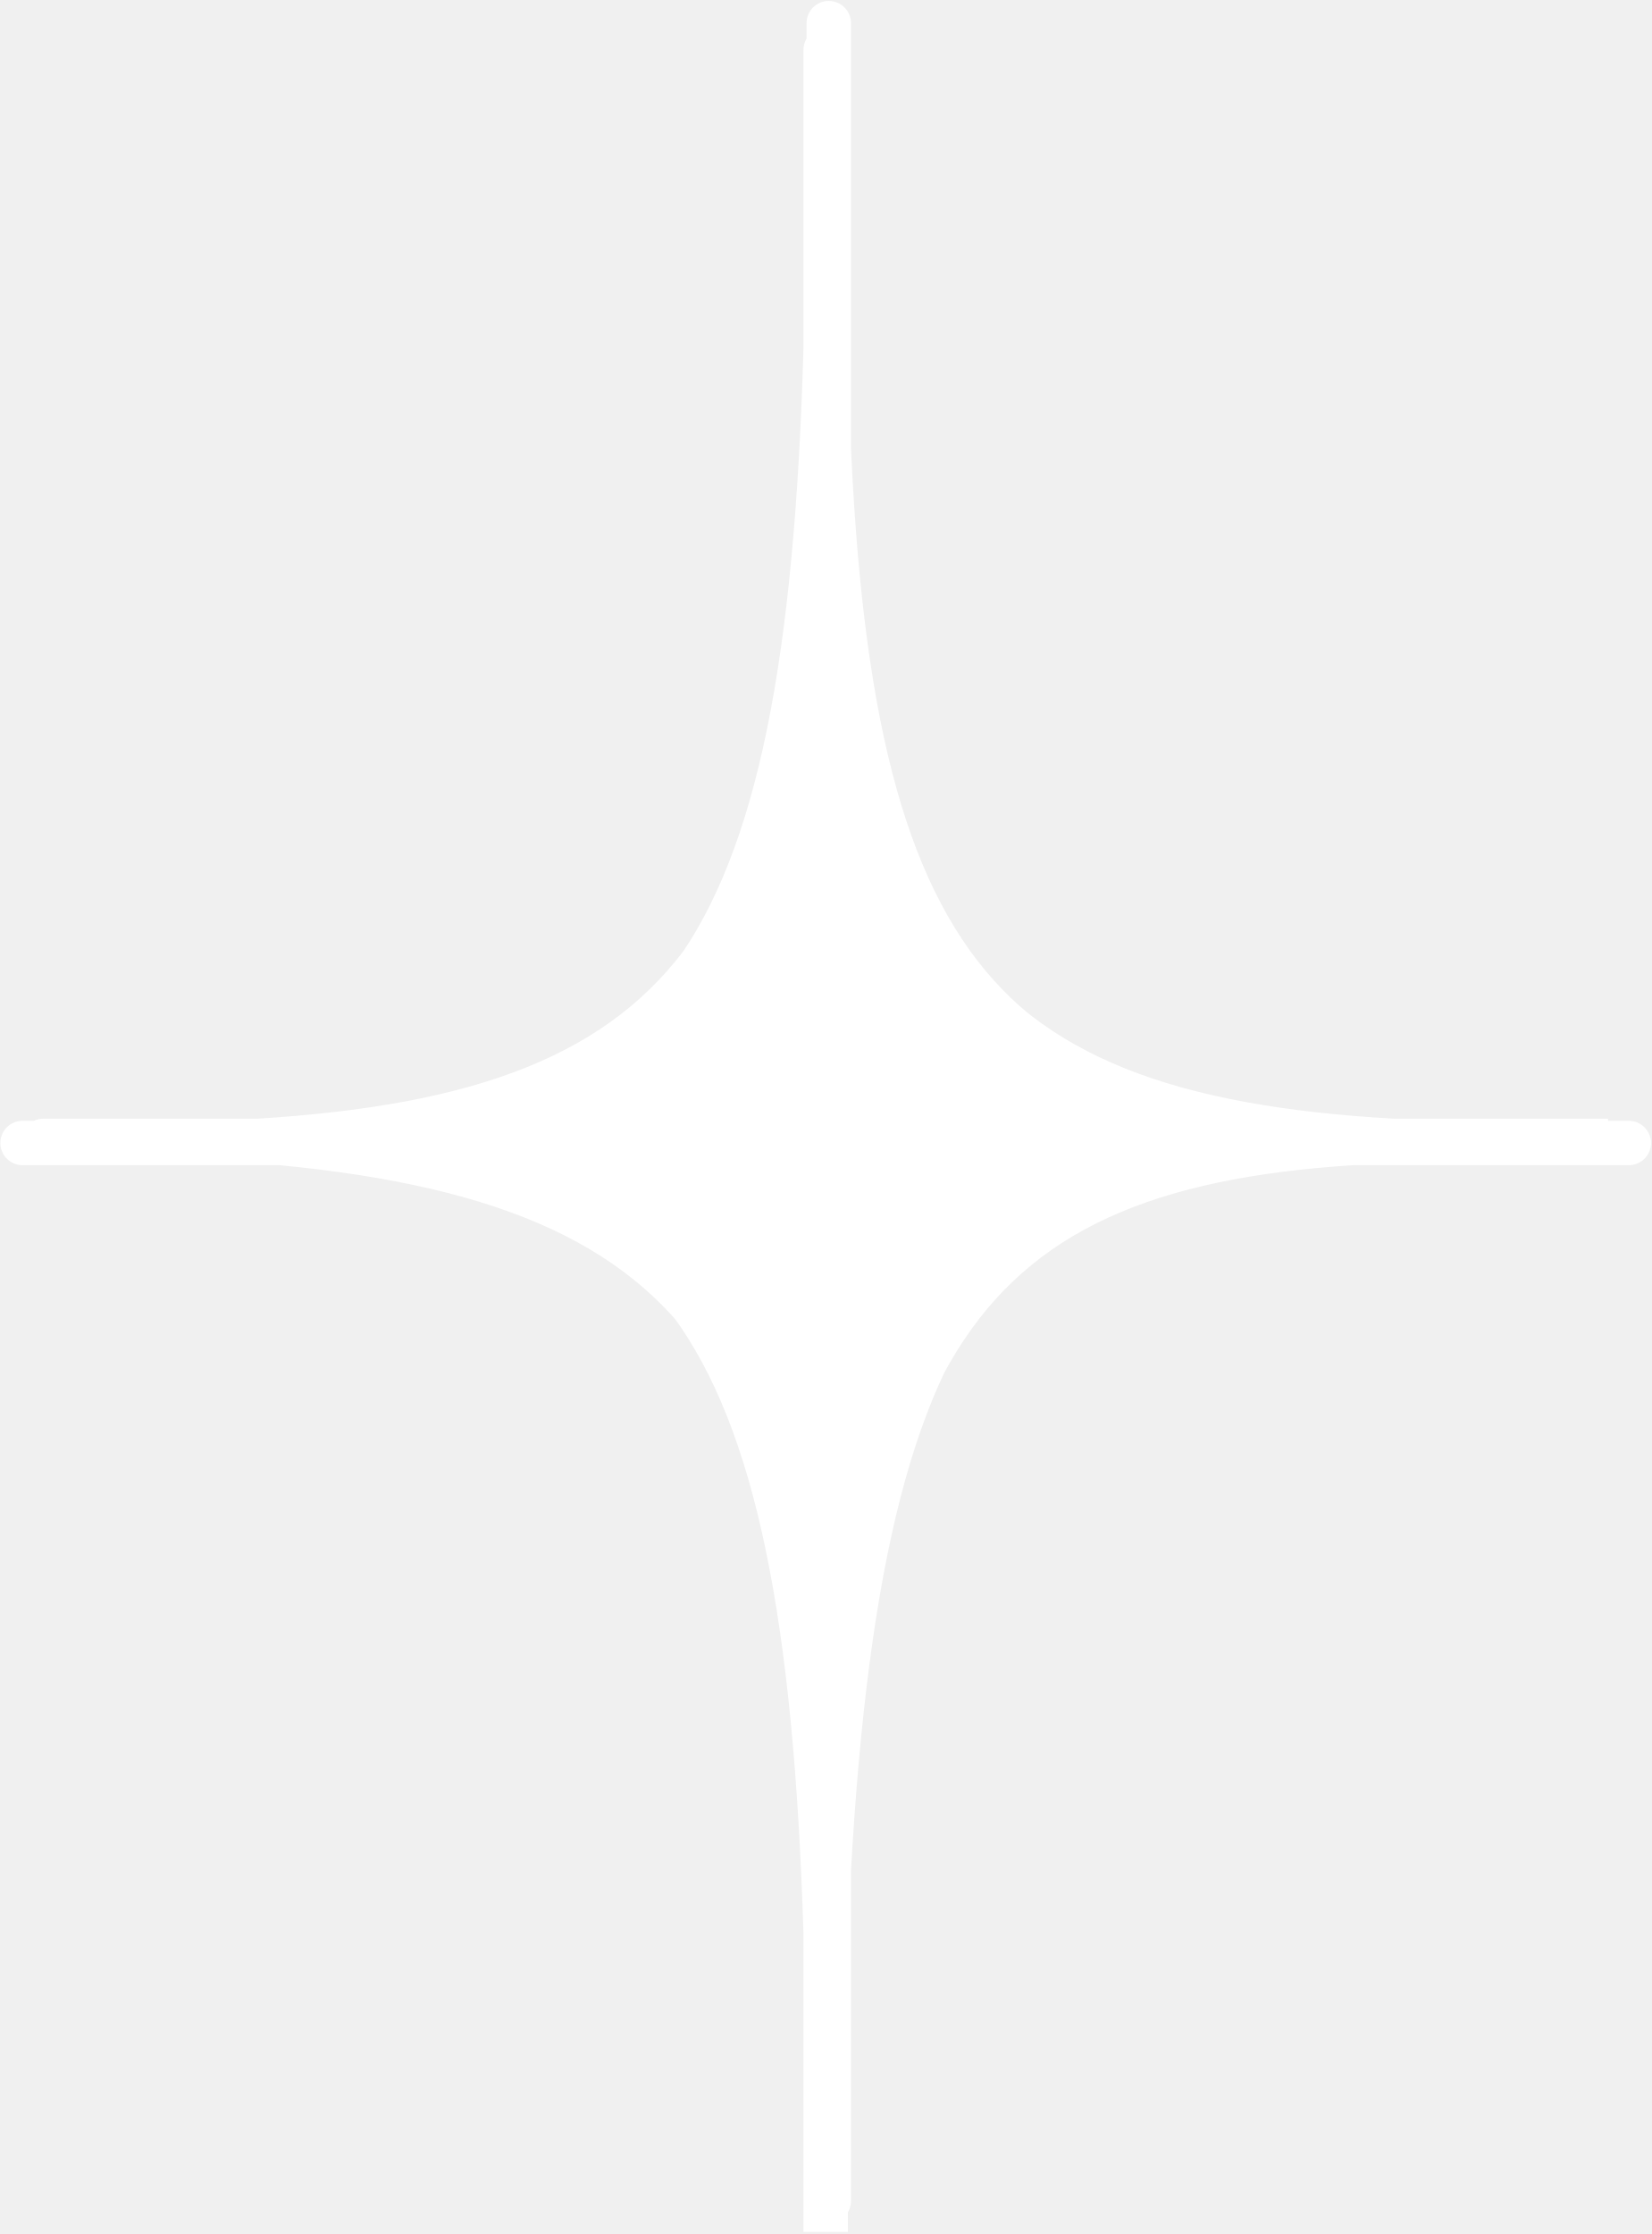
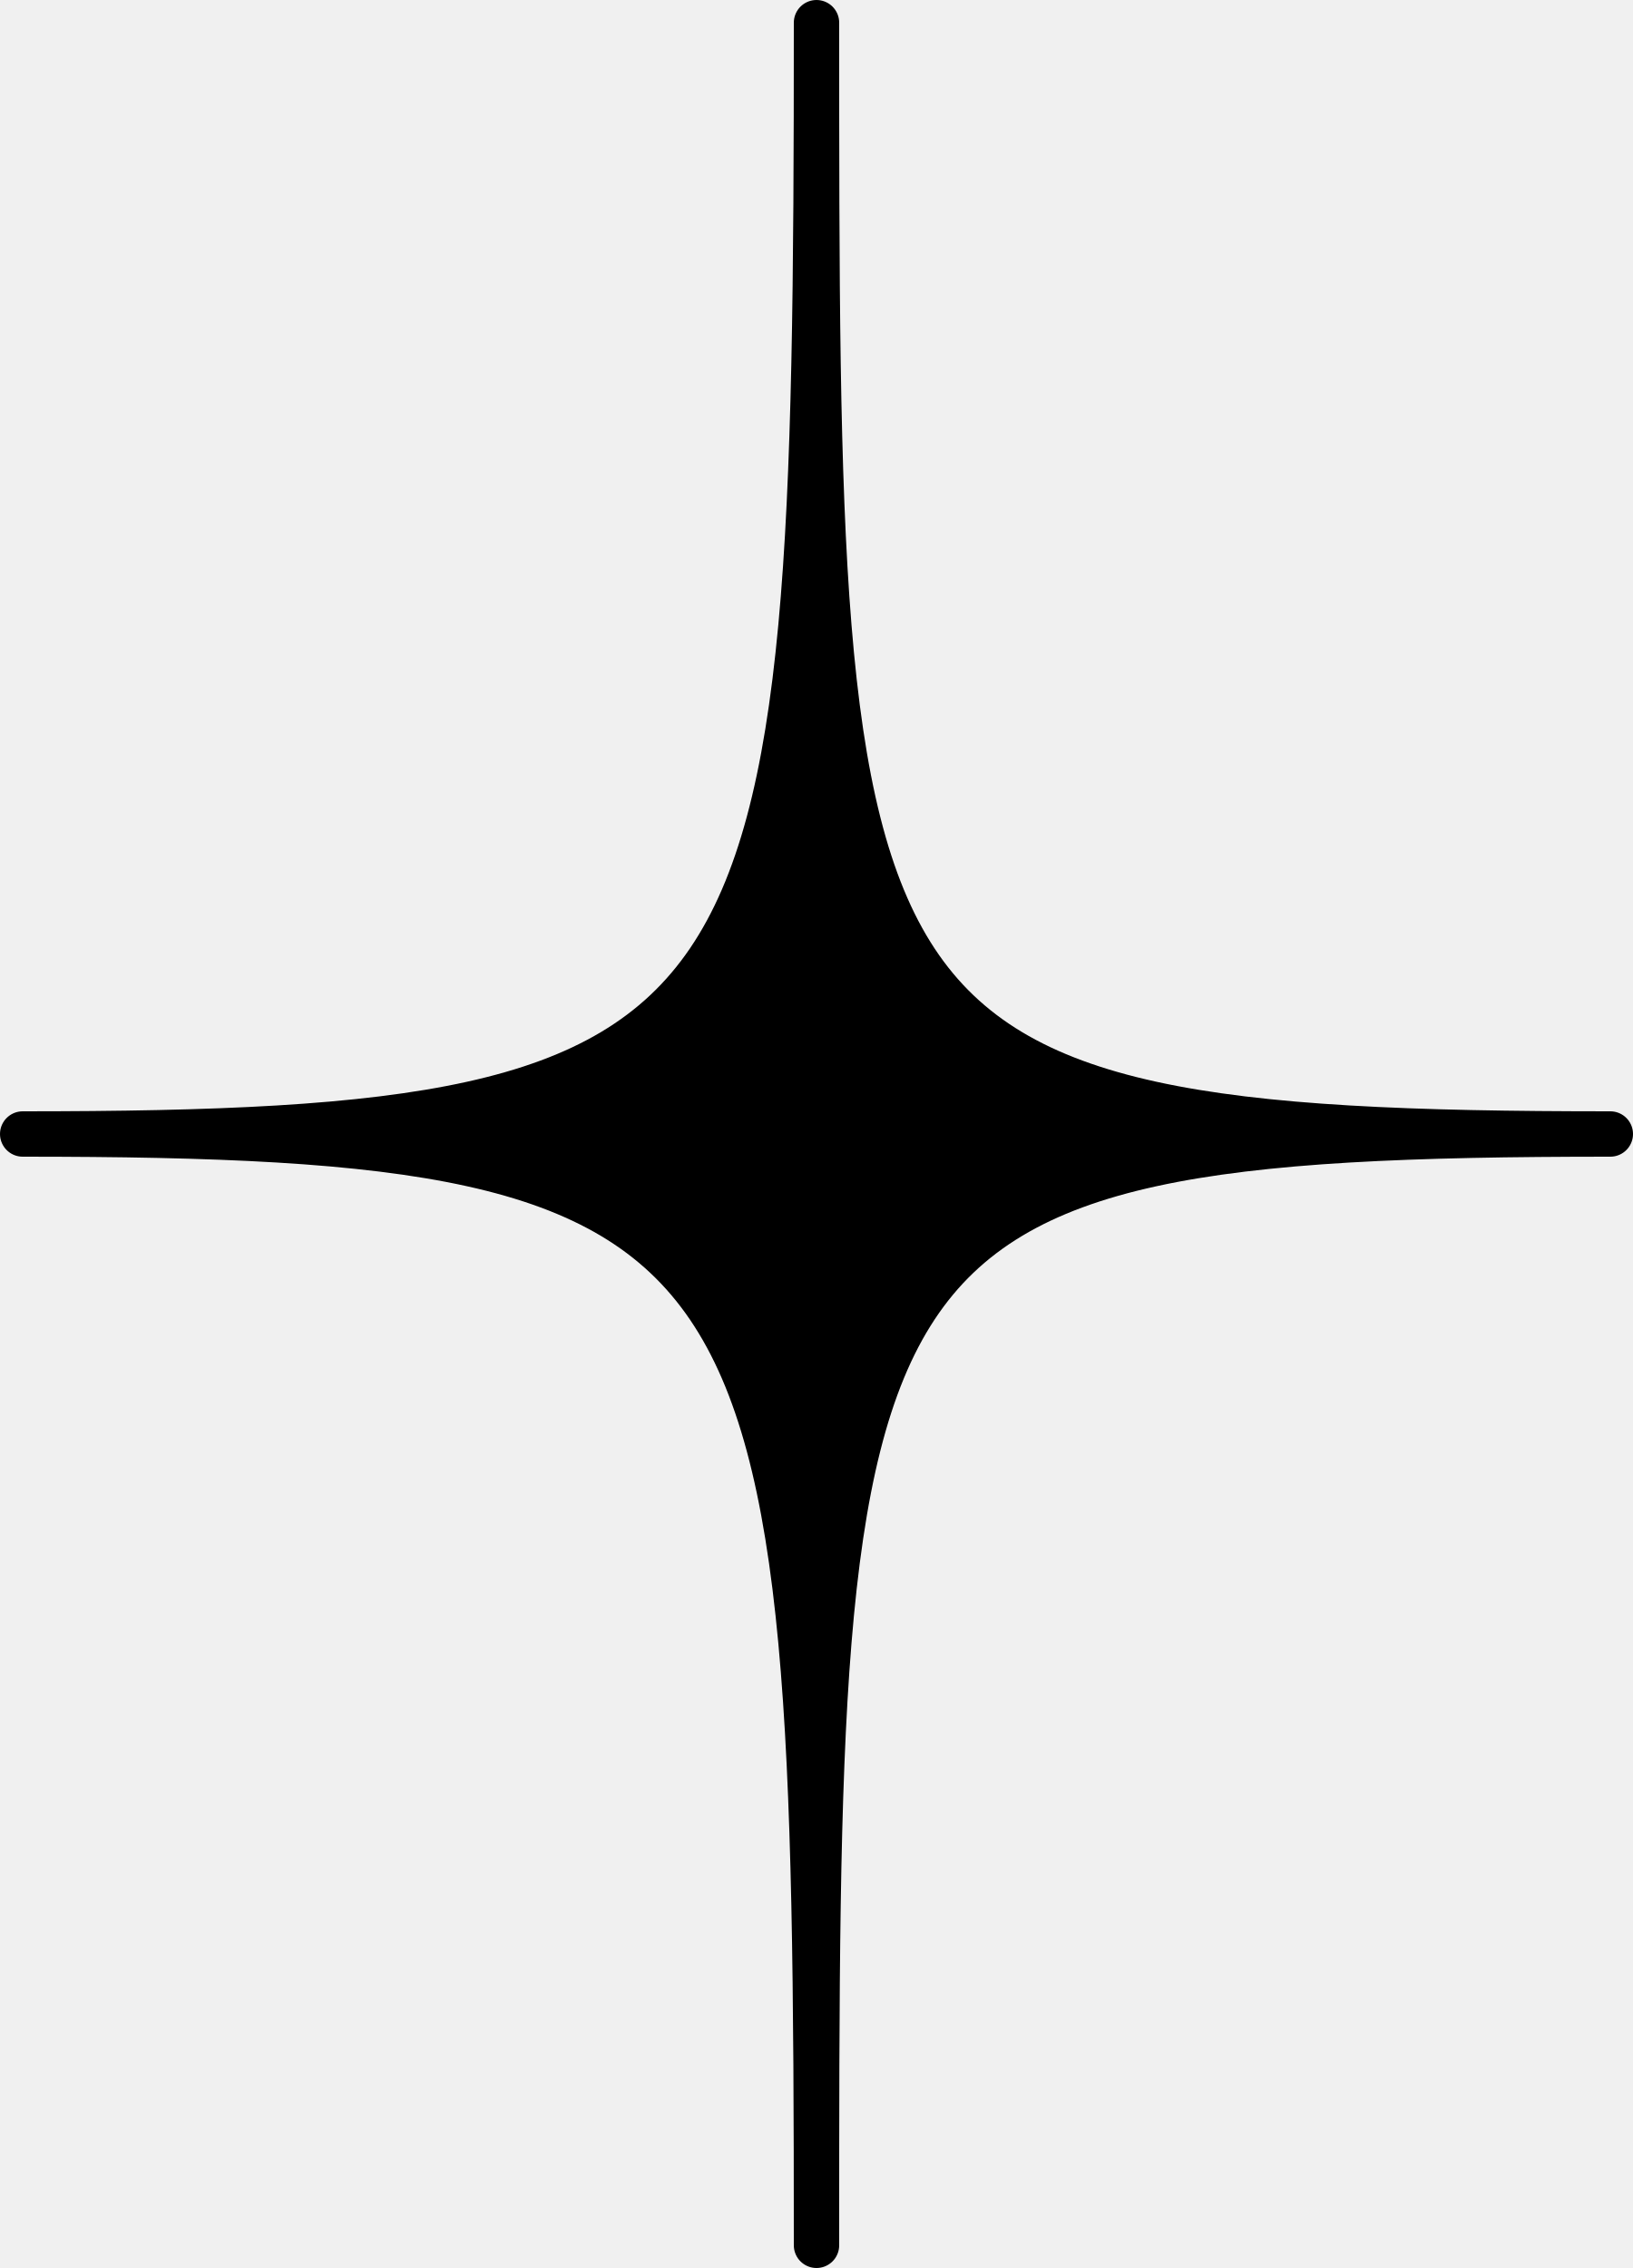
- <svg xmlns="http://www.w3.org/2000/svg" width="744" height="1006" viewBox="0 0 744 1006" fill="none">
-   <path d="M115.944 513.775C318.017 501.576 371.151 419.767 371.874 156.965C373.202 421.817 427.148 502.607 627.802 513.772C433.903 520.779 377.679 598.638 371.872 870.583C375.234 619.114 328.297 531.105 115.944 513.775Z" fill="white" />
-   <path d="M115.944 513.775C318.017 501.576 371.151 419.767 371.874 156.965C373.202 421.817 427.148 502.607 627.802 513.772C433.903 520.779 377.679 598.638 371.872 870.583C375.234 619.114 328.297 531.105 115.944 513.775Z" fill="white" />
-   <path d="M371.874 870.582C363.124 588.857 304.445 514.78 115.944 513.772C305.915 511.92 363.864 436.71 371.872 156.964C376.898 427.293 432.744 505.679 627.802 513.774C447.431 509.088 384.304 574.526 371.874 870.582Z" fill="white" />
-   <path d="M371.874 870.582C363.124 588.857 304.445 514.78 115.944 513.772C305.915 511.92 363.864 436.71 371.872 156.964C376.898 427.293 432.744 505.679 627.802 513.774C447.431 509.088 384.304 574.526 371.874 870.582Z" fill="white" />
-   <path d="M381.872 22.497C381.872 16.974 377.395 12.497 371.872 12.497C366.35 12.497 361.872 16.974 361.872 22.497L381.872 22.497ZM19.493 503.774C13.97 503.774 9.493 508.251 9.493 513.774C9.493 519.297 13.97 523.774 19.493 523.774V503.774ZM115.944 513.775L115.341 503.793L115.13 523.742L115.944 513.775ZM371.874 156.965L381.874 156.914L361.874 156.937L371.874 156.965ZM627.802 513.772L628.163 523.766L628.358 503.788L627.802 513.772ZM371.872 870.583L361.873 870.449L381.87 870.796L371.872 870.583ZM371.874 870.582L361.879 870.893L381.865 871.002L371.874 870.582ZM115.944 513.772L115.846 503.772L115.89 523.772L115.944 513.772ZM371.872 156.964L381.87 156.778L361.876 156.678L371.872 156.964ZM627.802 513.774L627.543 523.771L628.217 503.783L627.802 513.774ZM363.27 991.108C363.27 996.631 367.747 1001.11 373.27 1001.11C378.793 1001.11 383.27 996.631 383.27 991.108H363.27ZM383.27 10.426C383.27 4.903 378.793 0.426 373.27 0.426C367.747 0.426 363.27 4.903 363.27 10.426H383.27ZM733.58 524.709C739.103 524.709 743.58 520.232 743.58 514.709C743.58 509.186 739.103 504.709 733.58 504.709V524.709ZM10.164 504.709C4.641 504.709 0.164 509.186 0.164 514.709C0.164 520.232 4.641 524.709 10.164 524.709V504.709ZM381.871 1005.05L381.872 22.497L361.872 22.497L361.871 1005.05H381.871ZM19.493 523.774H724.253V503.774H19.493V523.774ZM116.546 523.757C218.54 517.599 286.282 493.729 327.59 435.106C368.217 377.449 381.513 288.329 381.874 156.992L361.874 156.937C361.512 288.403 347.879 371.589 311.241 423.586C275.282 474.618 215.421 497.751 115.341 503.793L116.546 523.757ZM361.874 157.015C362.538 289.377 376.195 378.755 416.93 436.28C458.358 494.783 525.968 518.121 627.247 523.757L628.358 503.788C528.983 498.258 469.293 475.619 433.252 424.722C396.519 372.848 382.538 289.405 381.874 156.914L361.874 157.015ZM627.441 503.779C529.492 507.318 462.948 528.831 421.18 586.993C380.172 644.095 364.776 734.467 361.874 870.369L381.87 870.796C384.775 734.753 400.394 650.224 437.425 598.659C473.696 548.152 532.213 527.233 628.163 523.766L627.441 503.779ZM381.871 870.716C383.551 745.087 372.884 657.227 333.067 598.749C292.616 539.339 223.898 512.551 116.757 503.808L115.13 523.742C220.343 532.328 281.27 558.21 316.535 610.005C352.435 662.73 363.555 744.609 361.873 870.449L381.871 870.716ZM381.869 870.272C377.497 729.507 360.729 637.626 319.392 581.011C277.203 523.23 211.245 504.282 115.997 503.772L115.89 523.772C209.143 524.271 266.776 542.865 303.239 592.805C340.555 643.912 357.501 729.932 361.879 870.893L381.869 870.272ZM116.041 523.771C212.031 522.836 278.156 503.373 320.234 445.456C361.473 388.695 377.867 297.025 381.868 157.25L361.876 156.678C357.869 296.649 341.284 382.457 304.054 433.701C267.663 483.788 209.828 502.856 115.846 503.772L116.041 523.771ZM361.874 157.15C364.385 292.249 379.484 382.354 420.446 439.531C462.15 497.744 528.868 519.677 627.388 523.766L628.217 503.783C531.678 499.776 472.944 478.469 436.704 427.883C399.722 376.261 384.384 292.009 381.87 156.778L361.874 157.15ZM628.062 503.778C536.996 501.412 471.787 516.589 428.882 573.371C386.92 628.905 368.093 722.253 361.883 870.163L381.865 871.002C388.085 722.854 407.037 635.456 444.839 585.428C481.697 536.649 538.237 521.451 627.543 523.771L628.062 503.778ZM383.27 991.108V10.426H363.27V991.108H383.27ZM733.58 504.709H10.164V524.709H733.58V504.709Z" fill="white" />
+ <svg xmlns="http://www.w3.org/2000/svg" width="720" height="1000" viewBox="0 0 720 1000" fill="none">
+   <path d="M10 500C350 500 360 460 360 10C360 460 360.001 500 710.001 500C360.001 500 360 540 360 990C360 540 350 500 10 500Z" fill="black" stroke="black" stroke-width="20" stroke-linejoin="round" />
</svg>
